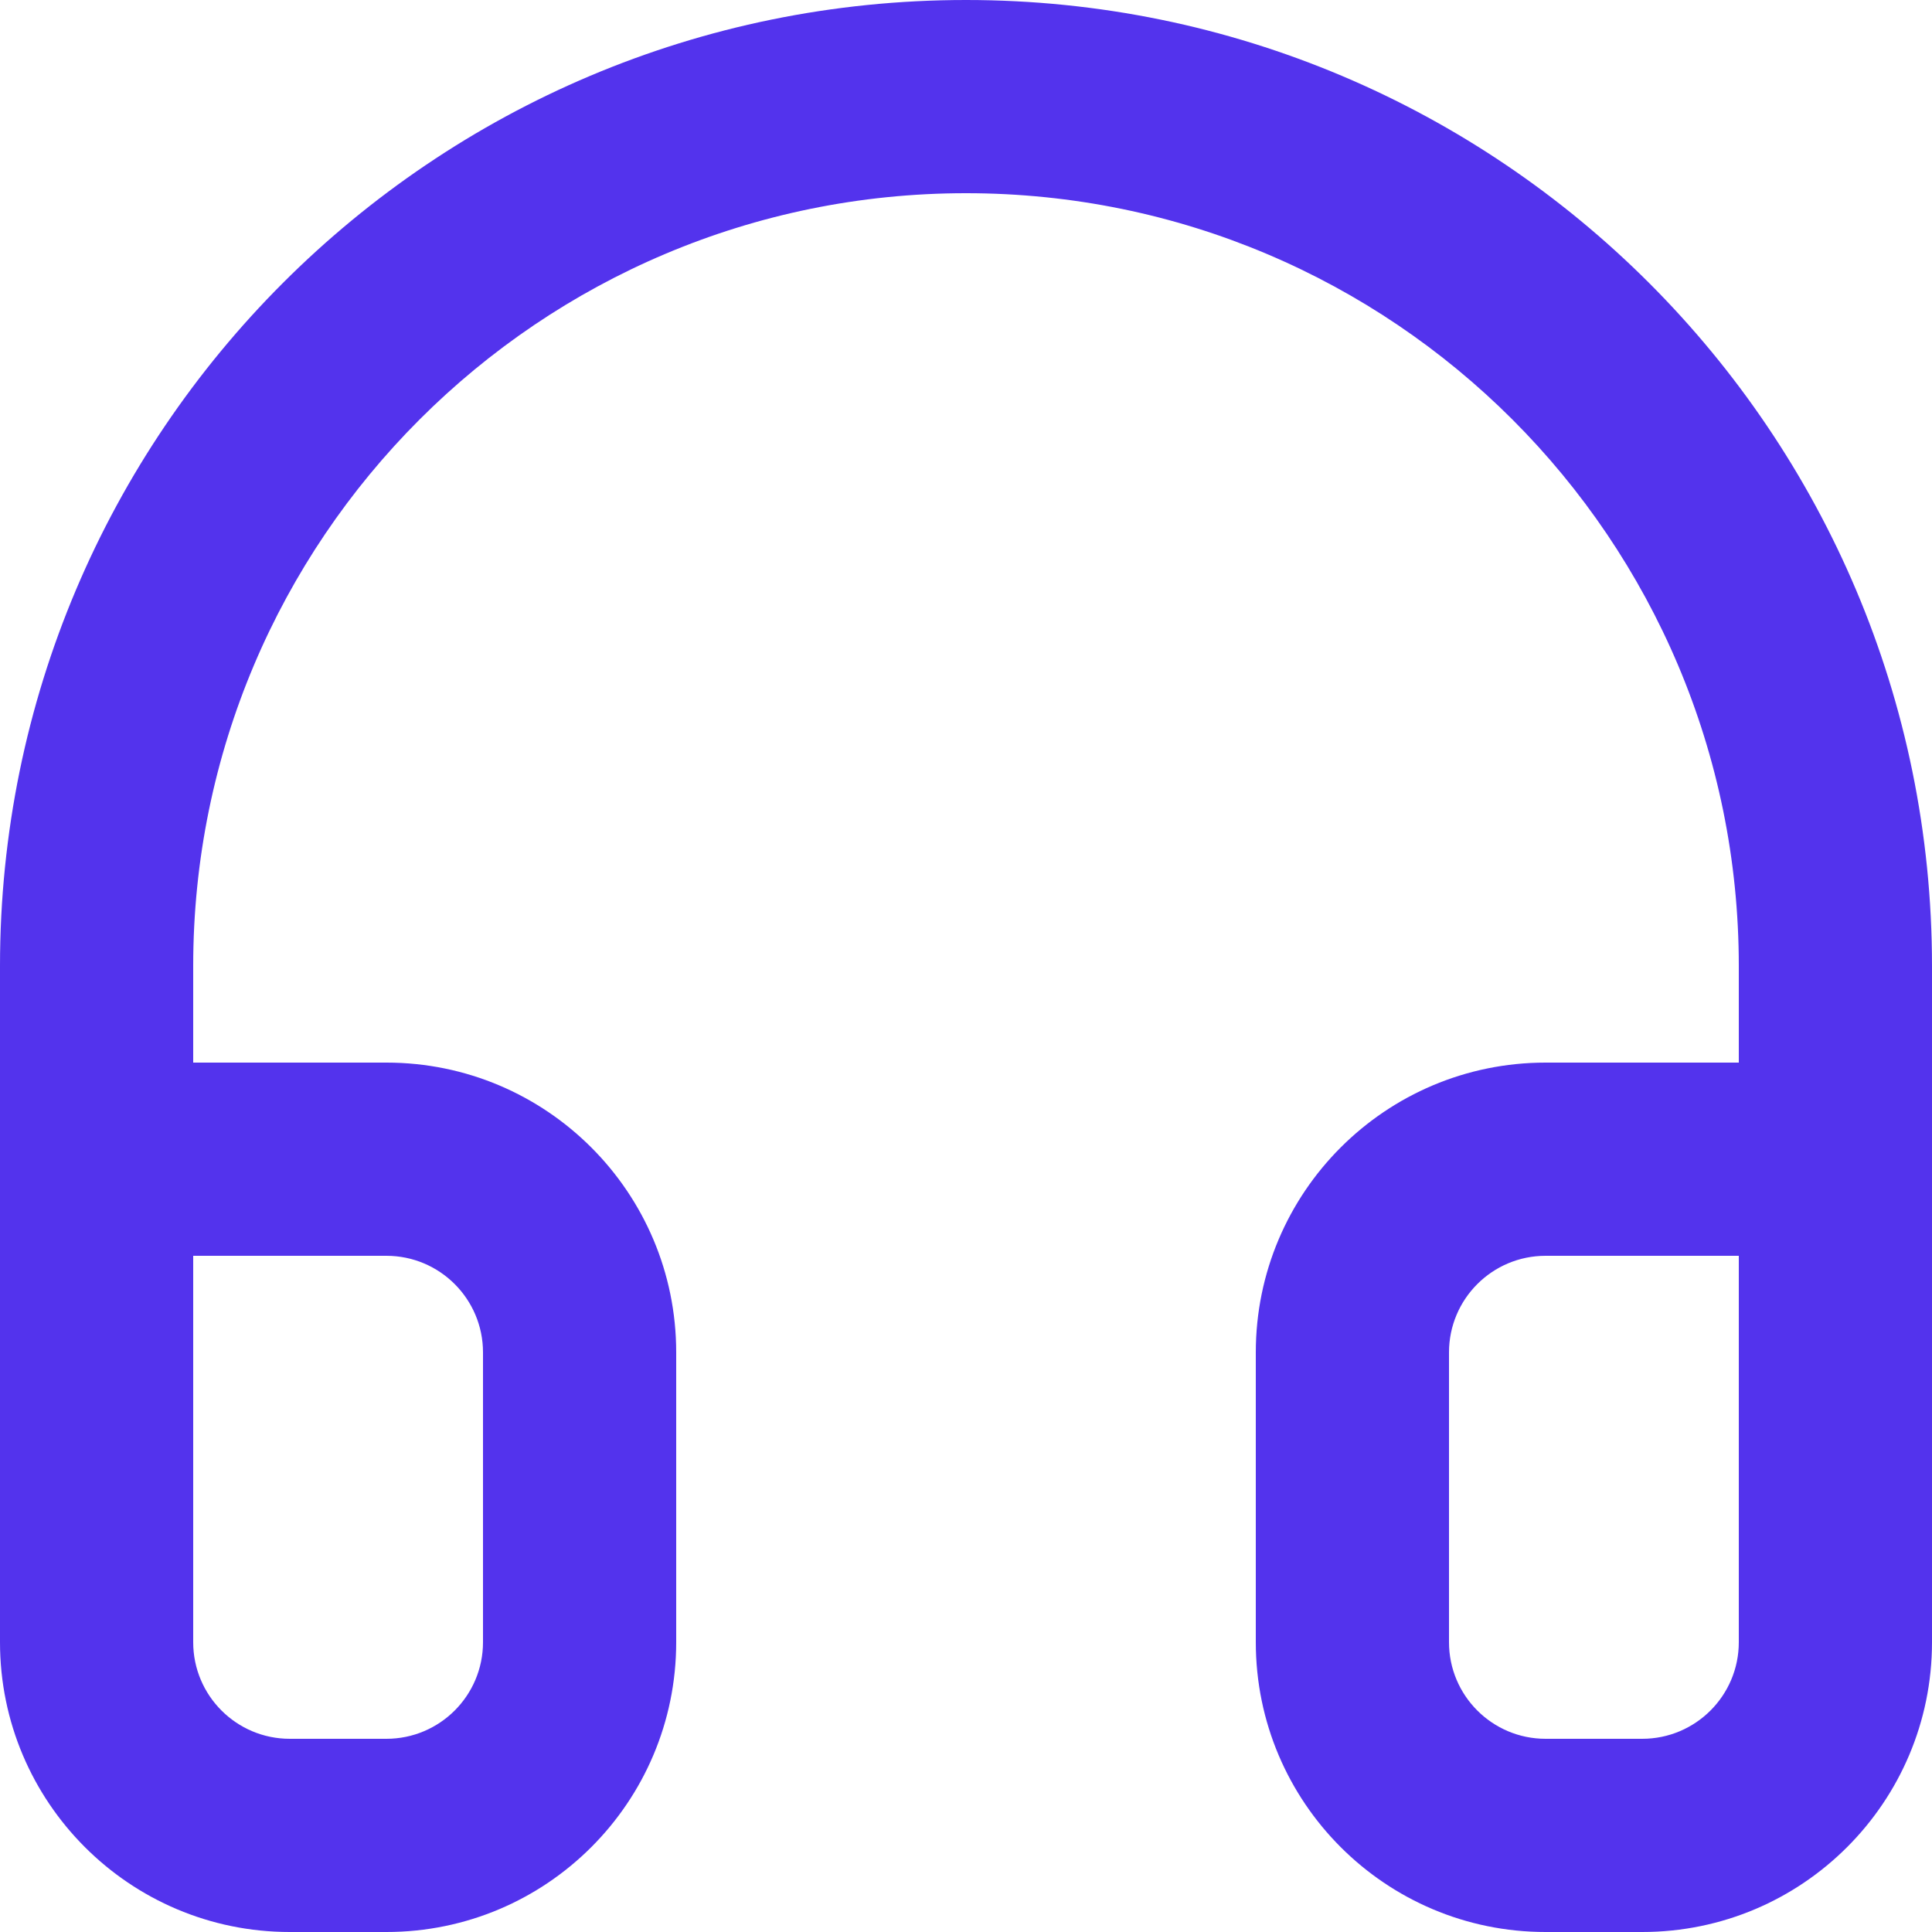
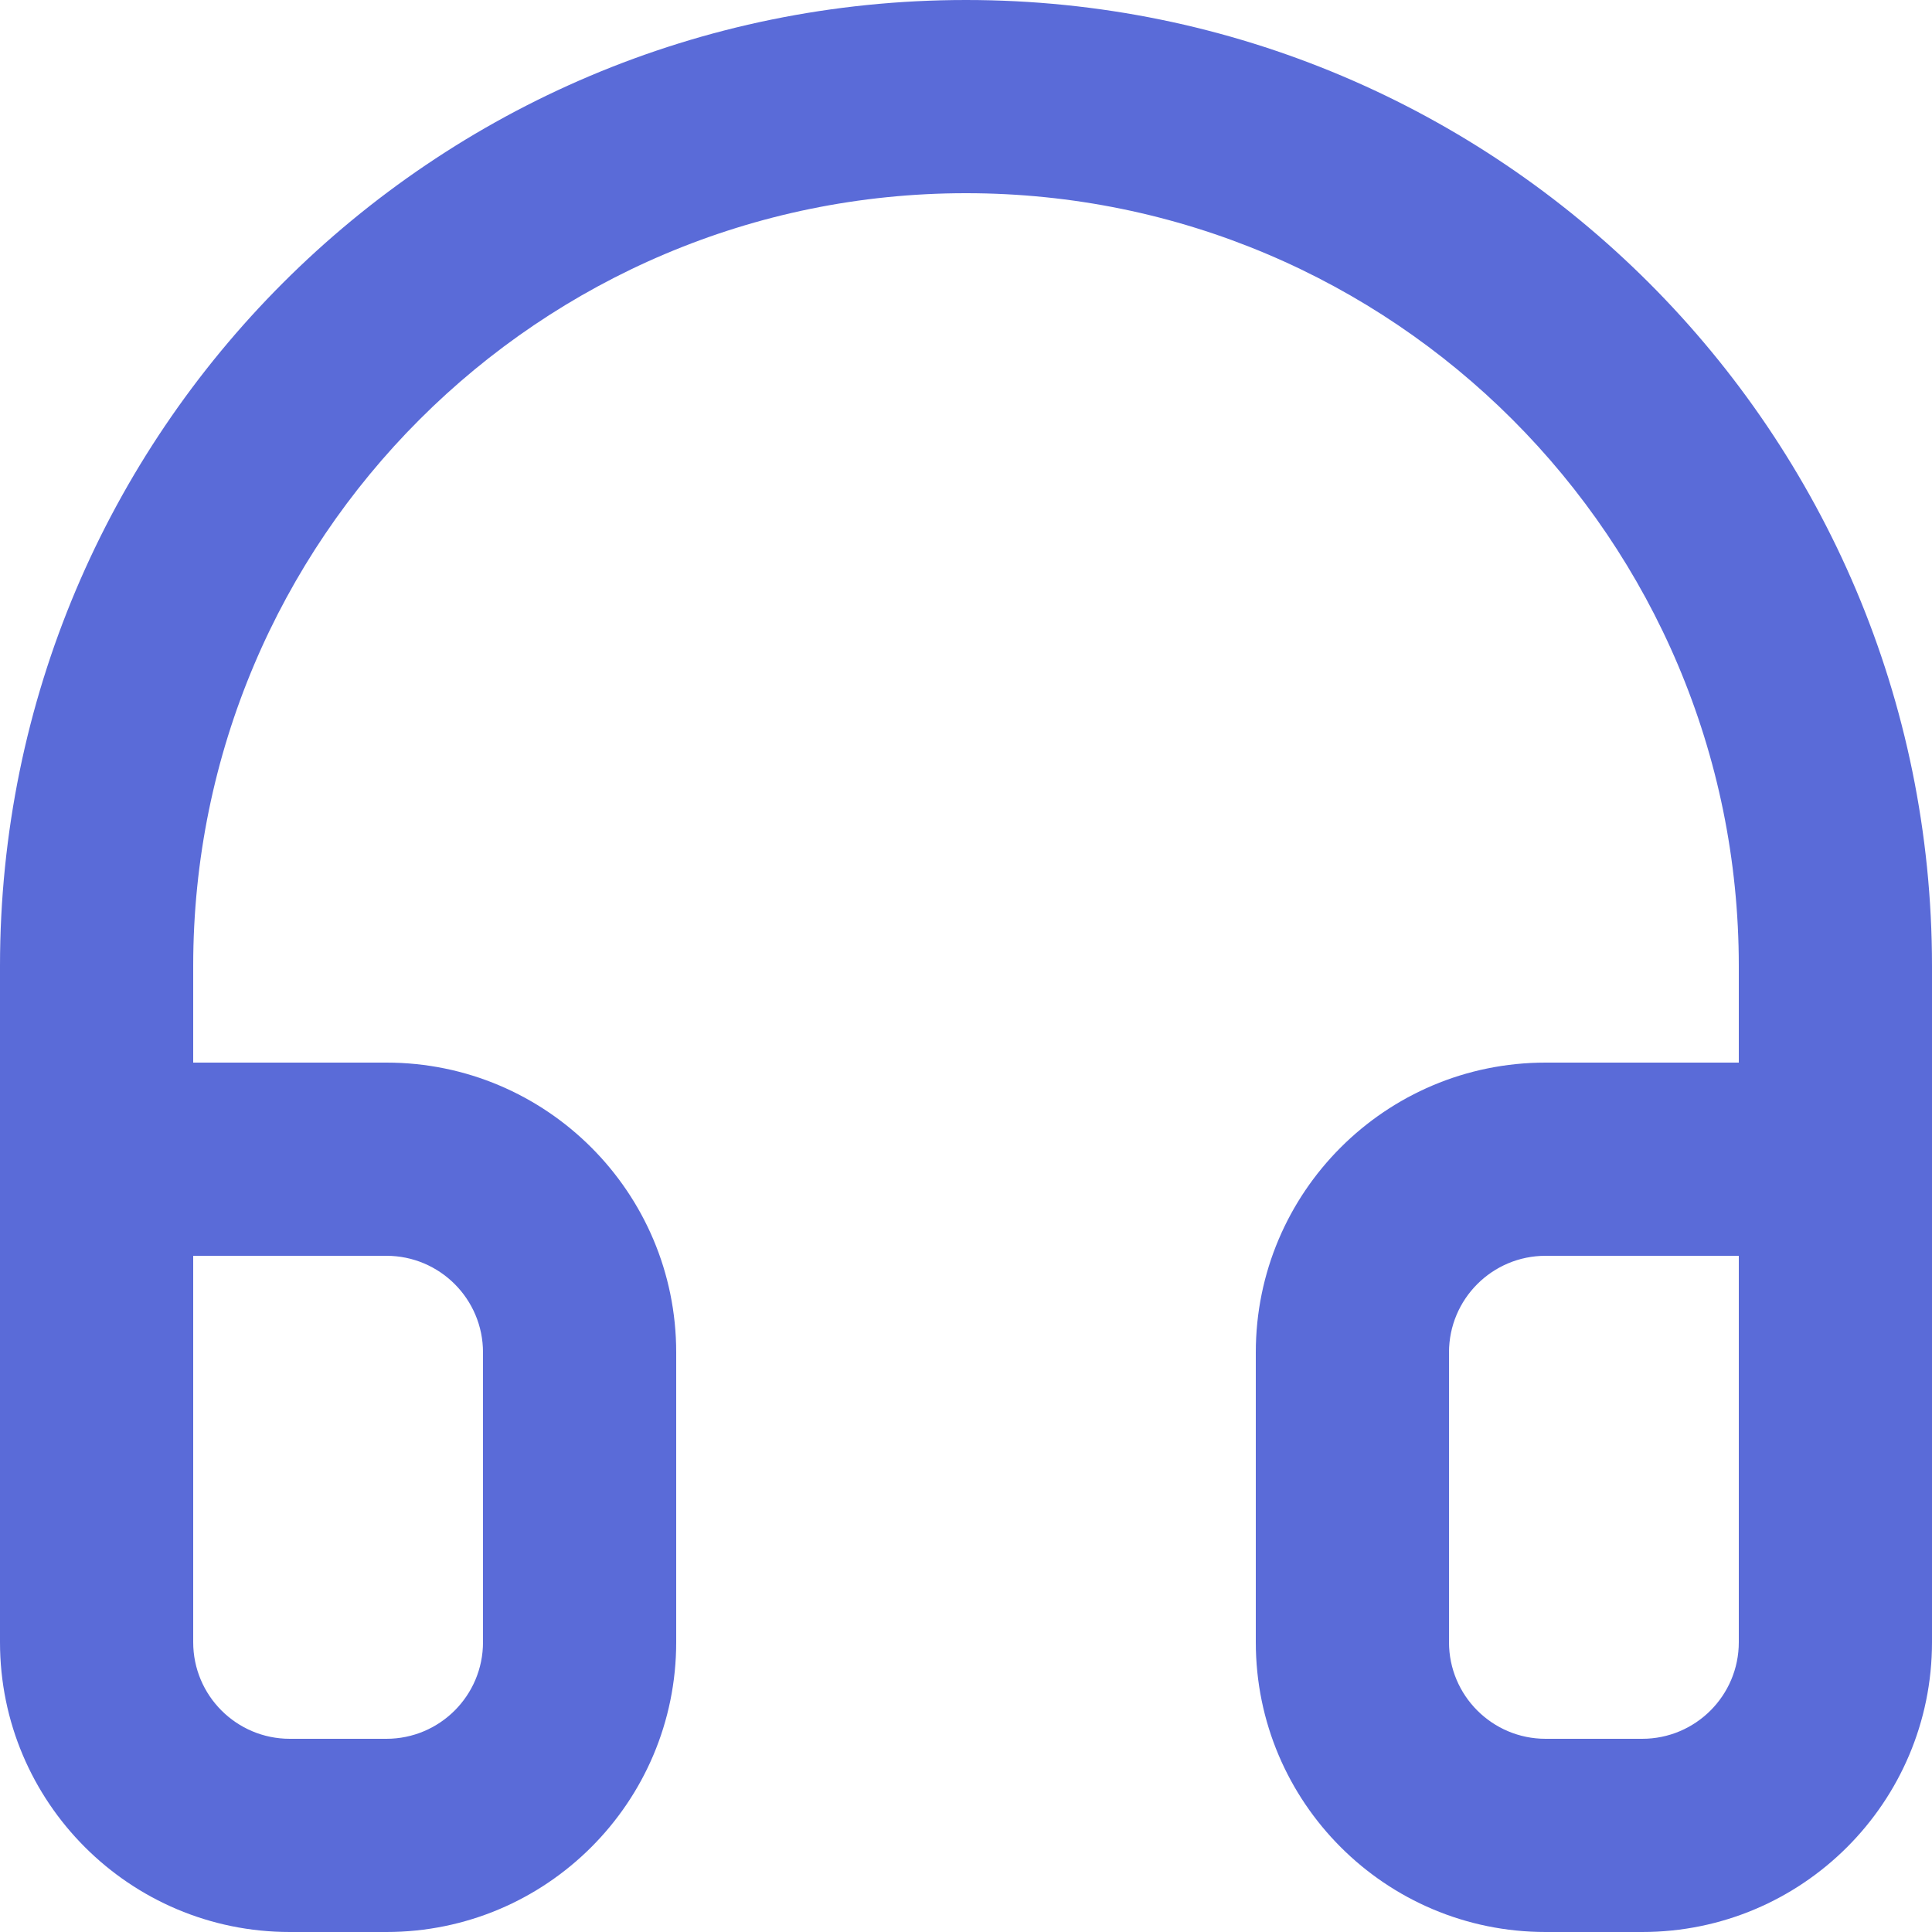
<svg xmlns="http://www.w3.org/2000/svg" width="20" height="20" viewBox="0 0 20 20">
  <defs>
    <style>
-             .cls-1{fill:#5333ed}
+             .cls-1{fill:#5A6BD8}
        </style>
  </defs>
  <g id="ic_support" transform="translate(-188 -382)">
    <path id="Combined_Shape" d="M17 20h-1a3 3 0 0 1-3-3v-3a3 3 0 0 1 3-3h2v-1a8 8 0 0 0-16 0v1h2a3 3 0 0 1 3 3v3a3 3 0 0 1-3 3H3a3 3 0 0 1-3-3v-7a10 10 0 1 1 20 0v7a3 3 0 0 1-3 3zm-1-7a1 1 0 0 0-1 1v3a1 1 0 0 0 1 1h1a1 1 0 0 0 1-1v-4zM2 13v4a1 1 0 0 0 1 1h1a1 1 0 0 0 1-1v-3a1 1 0 0 0-1-1z" class="cls-1" data-name="Combined Shape" transform="translate(188 382)" />
  </g>
</svg>
